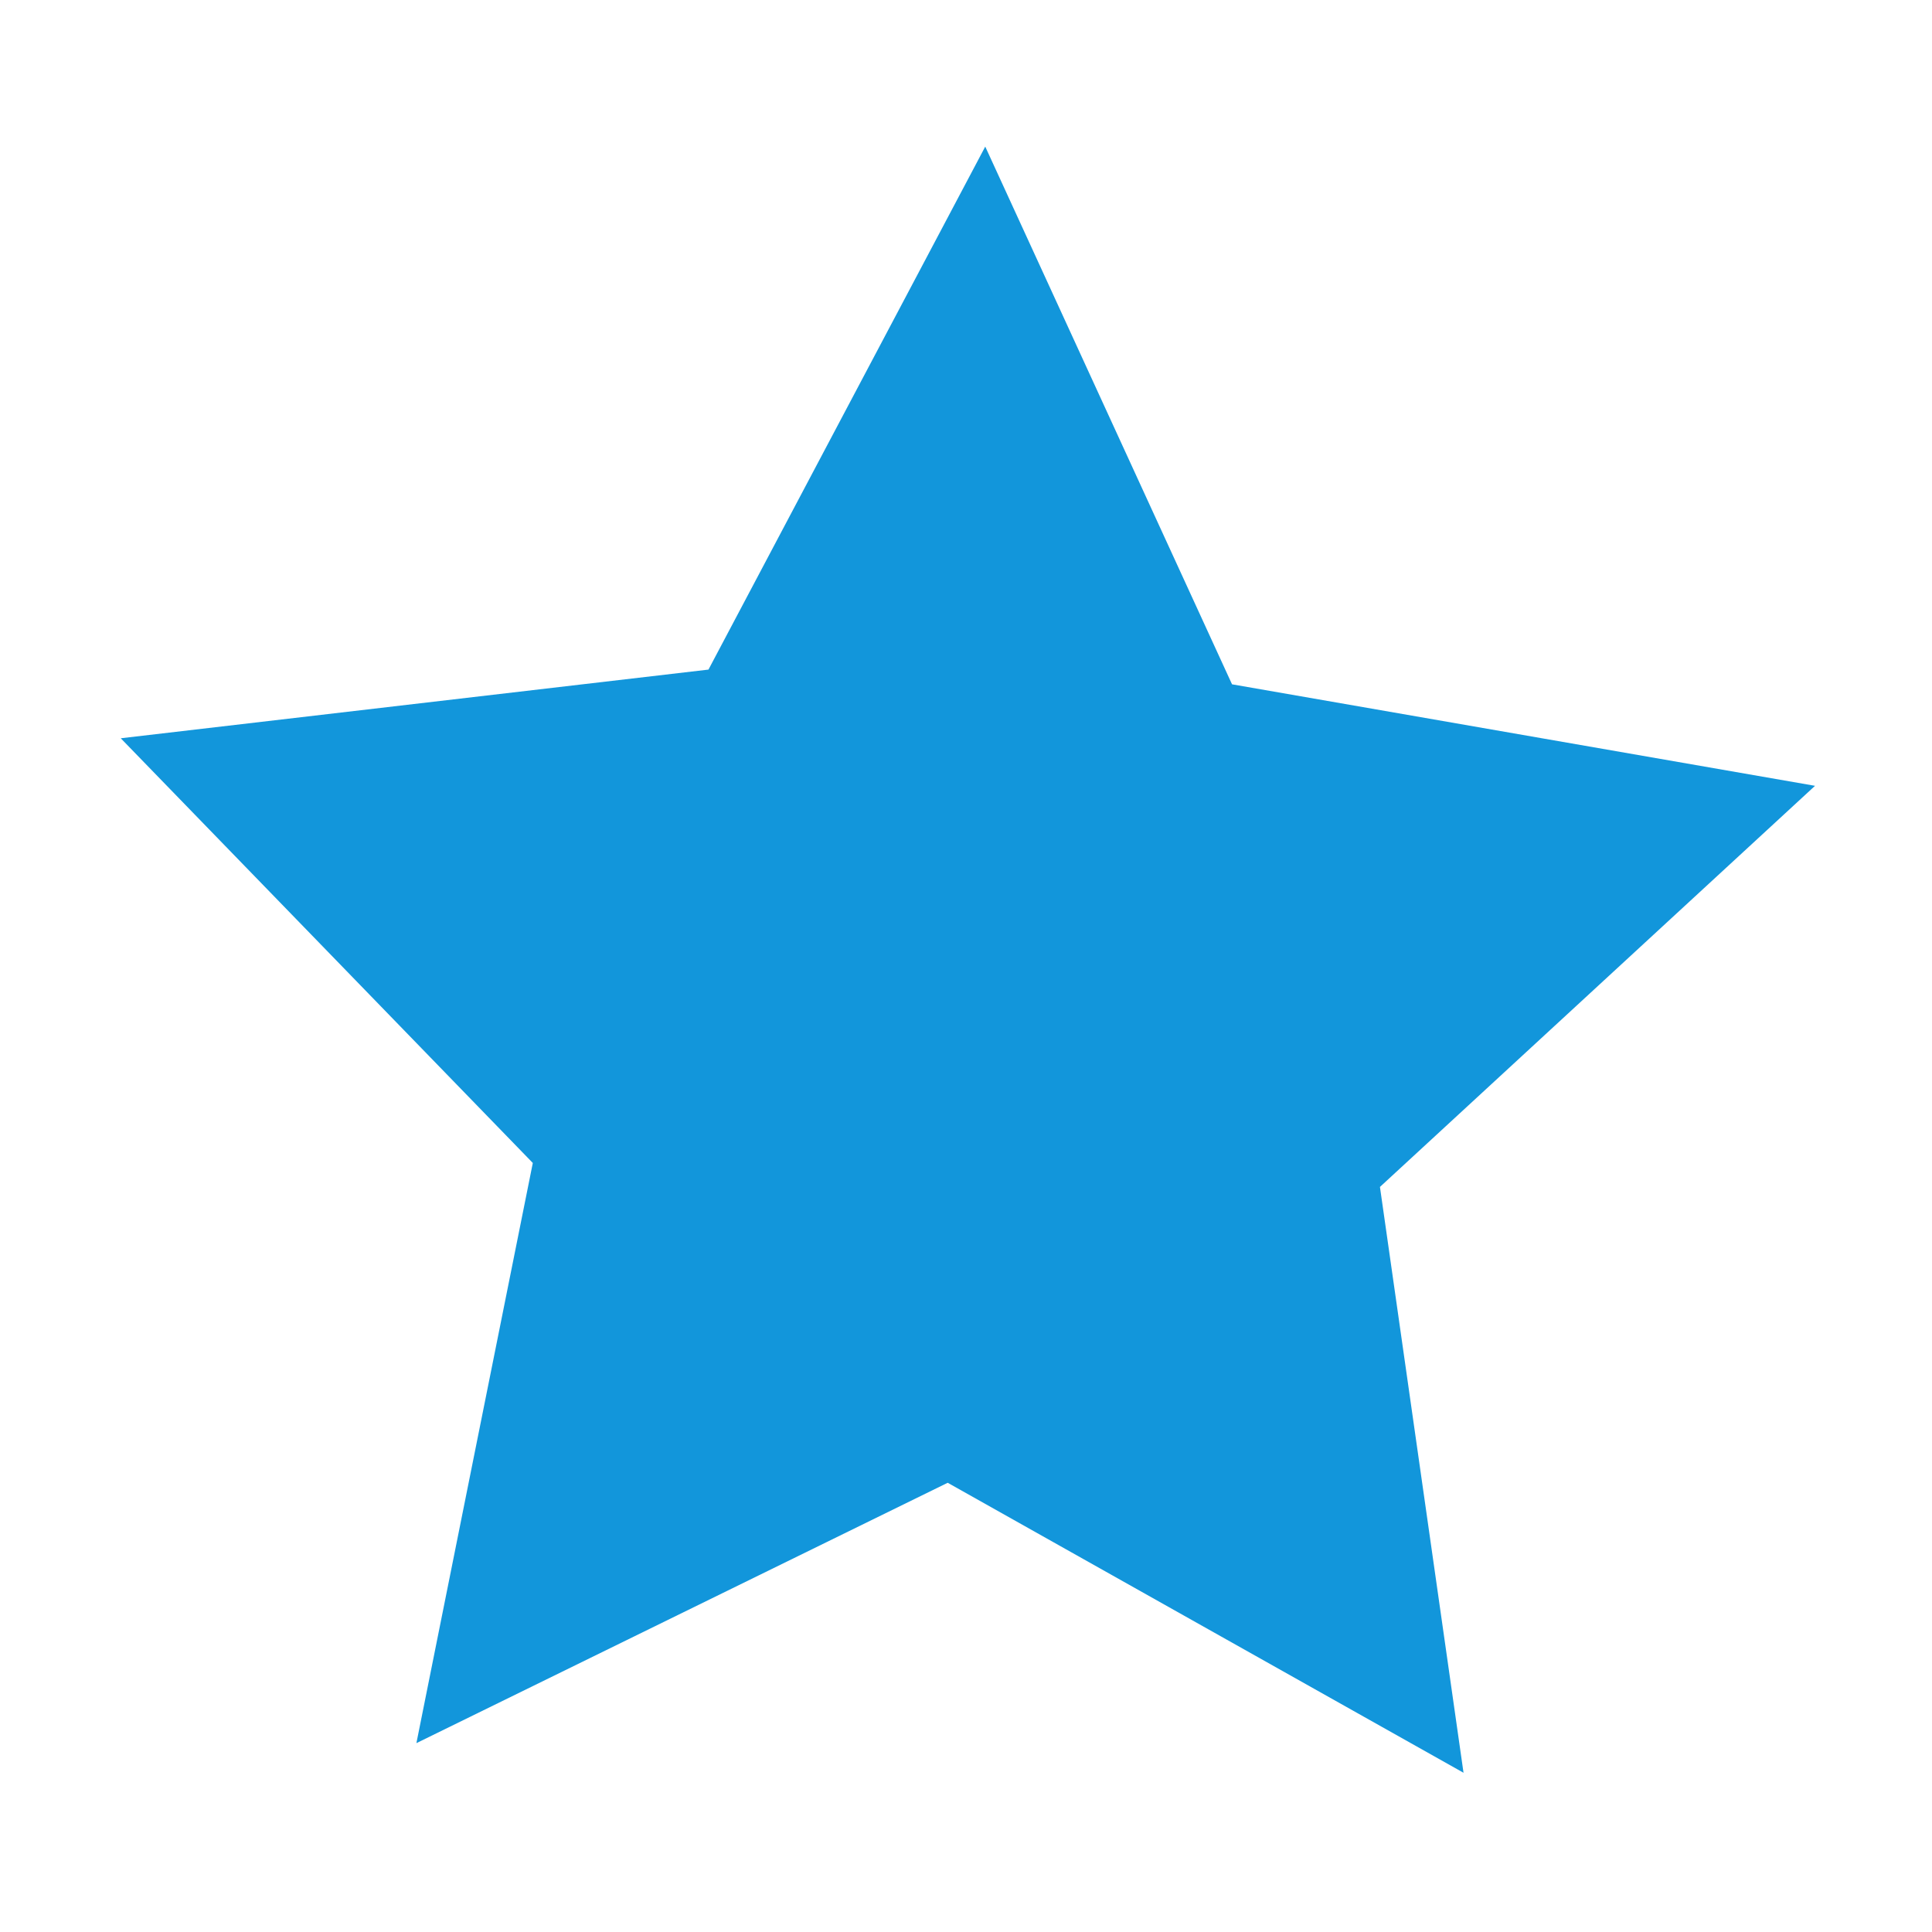
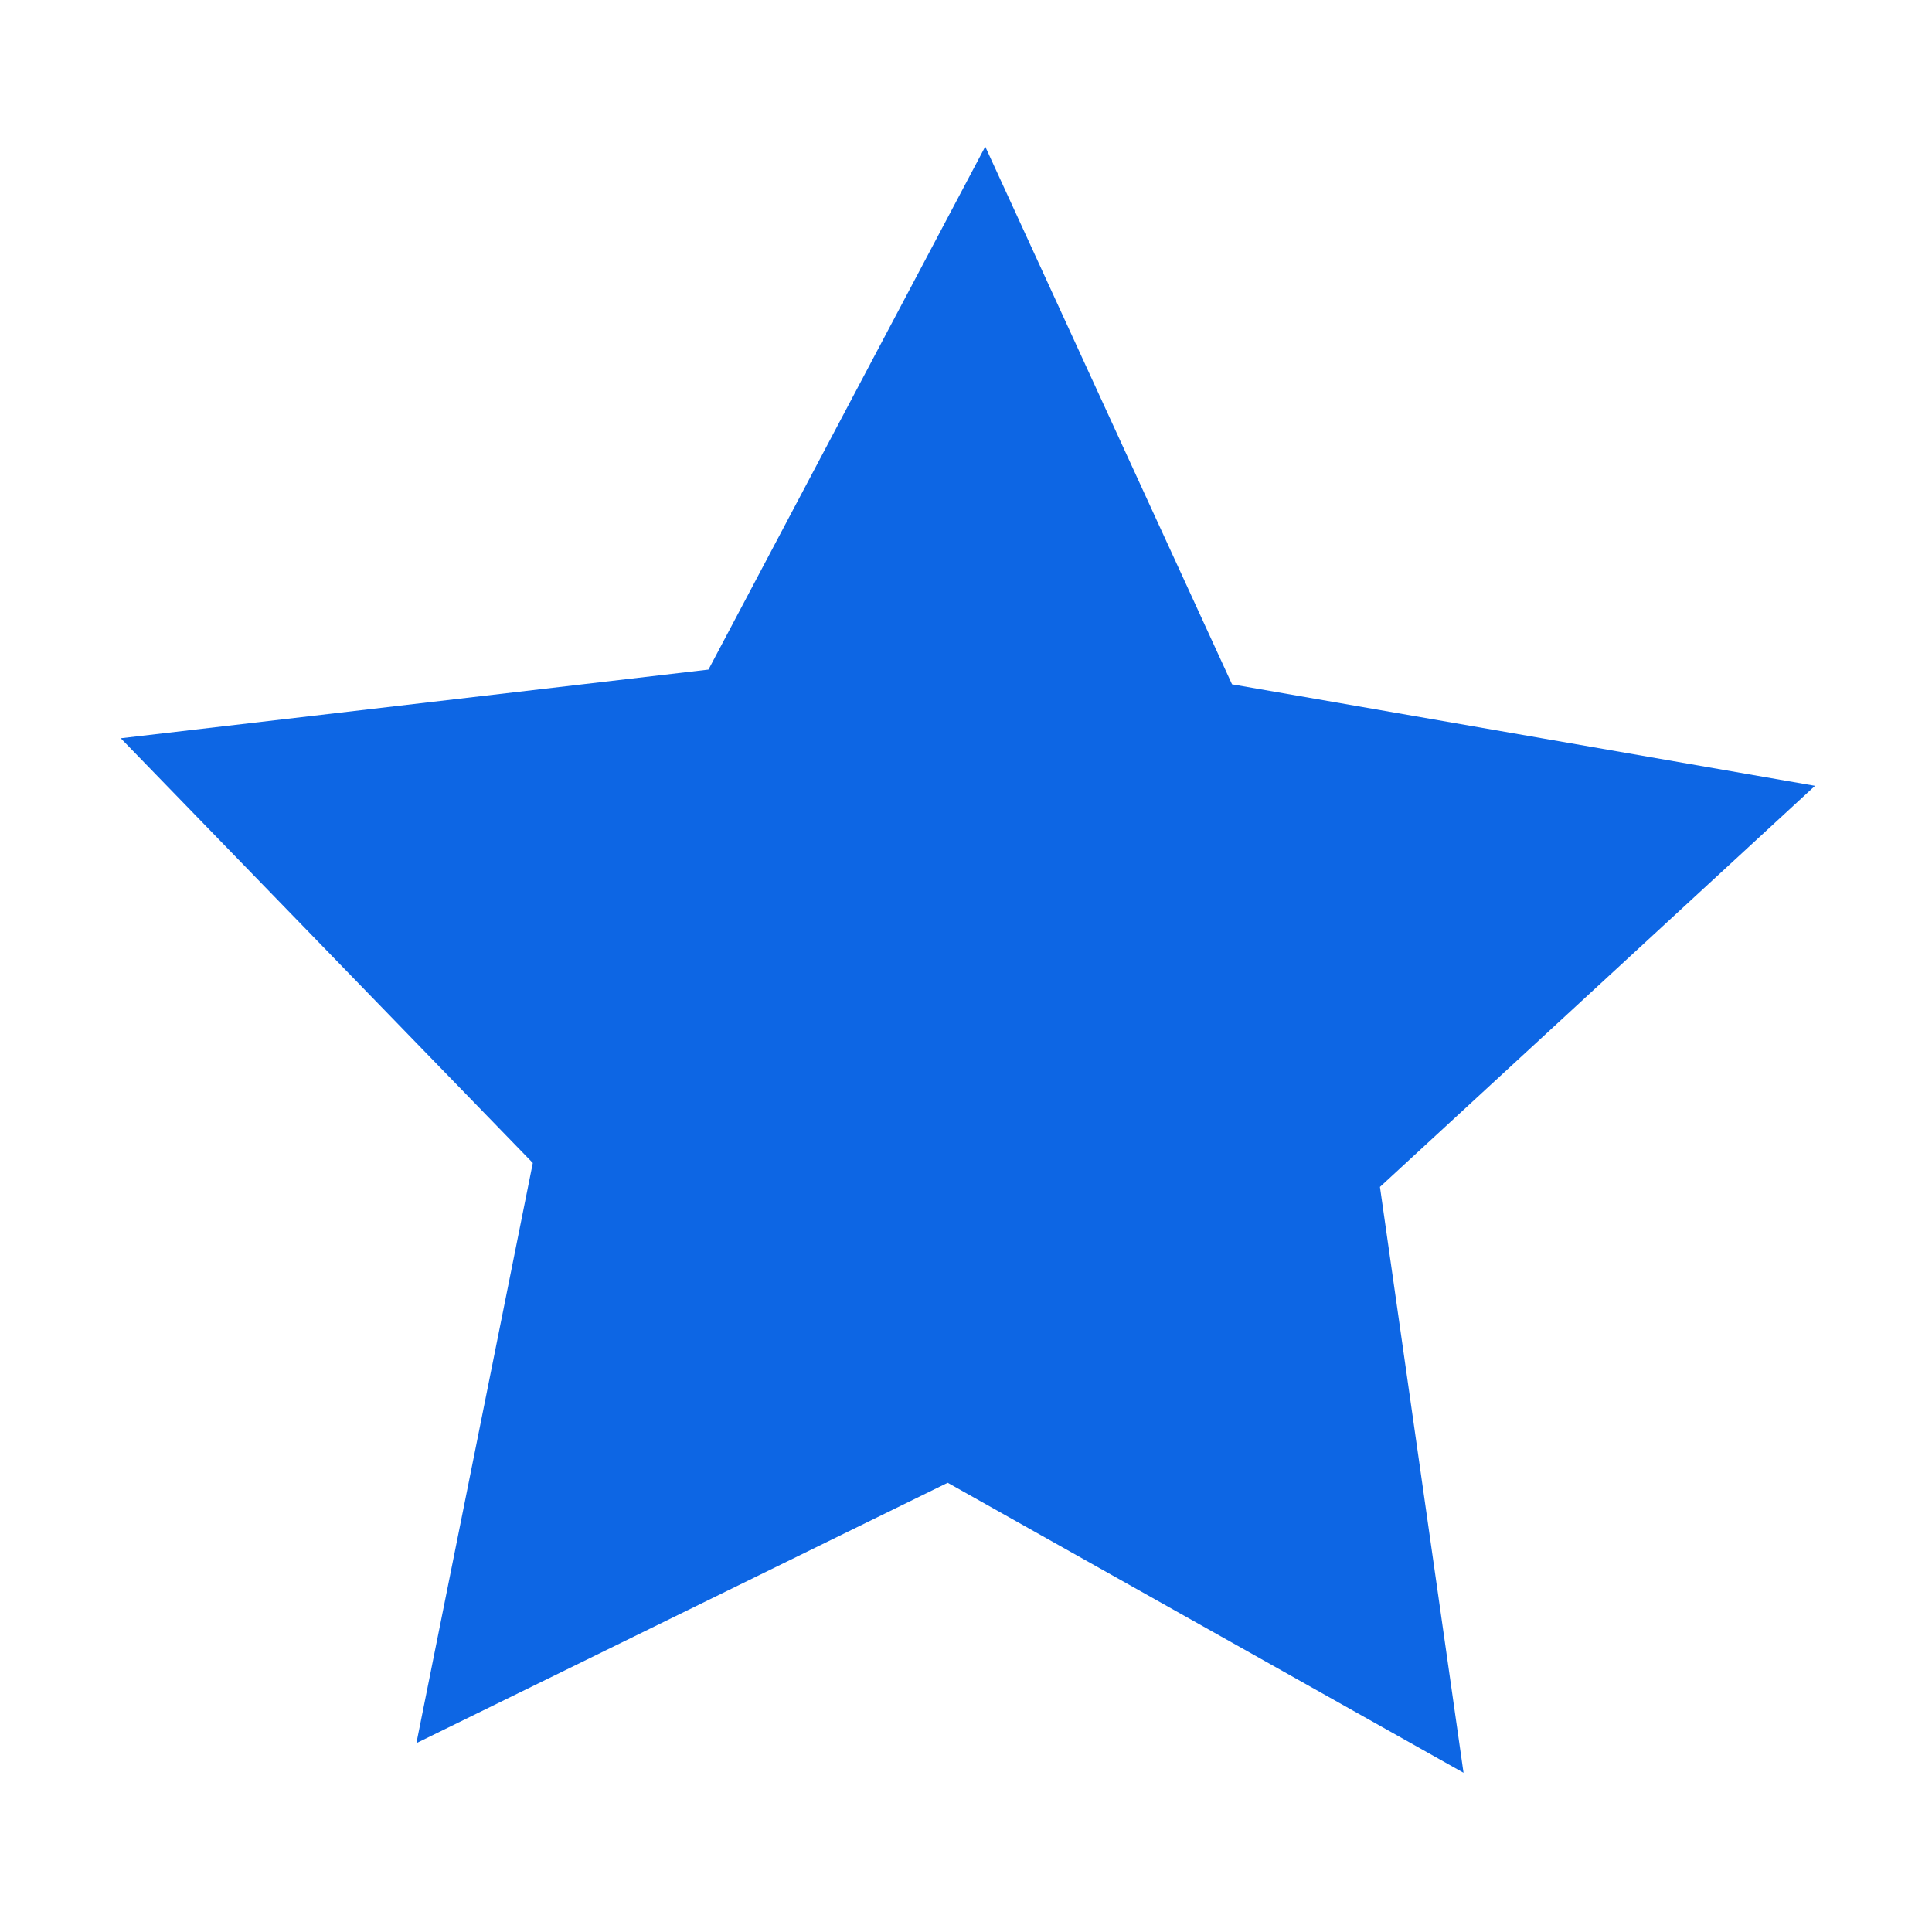
- <svg xmlns="http://www.w3.org/2000/svg" t="1687917340975" class="icon" viewBox="0 0 1024 1024" version="1.1" p-id="3660" width="200" height="200">
-   <path d="M962 416.5l-309-53.8-130.8-285-146.7 277.2L64 391.3l218.4 225.1-61.7 307.5 281.6-138 273.4 153.7-44.3-310.5z" fill="#1296db" p-id="3661" />
+ <svg xmlns="http://www.w3.org/2000/svg" t="1722243848382" class="icon" viewBox="0 0 1024 1024" version="1.1" p-id="5048" width="200" height="200">
+   <path d="M962 416.5l-309-53.8-130.8-285-146.7 277.2L64 391.3l218.4 225.1-61.7 307.5 281.6-138 273.4 153.7-44.3-310.5z" fill="#0d66e4" p-id="5049" />
</svg>
